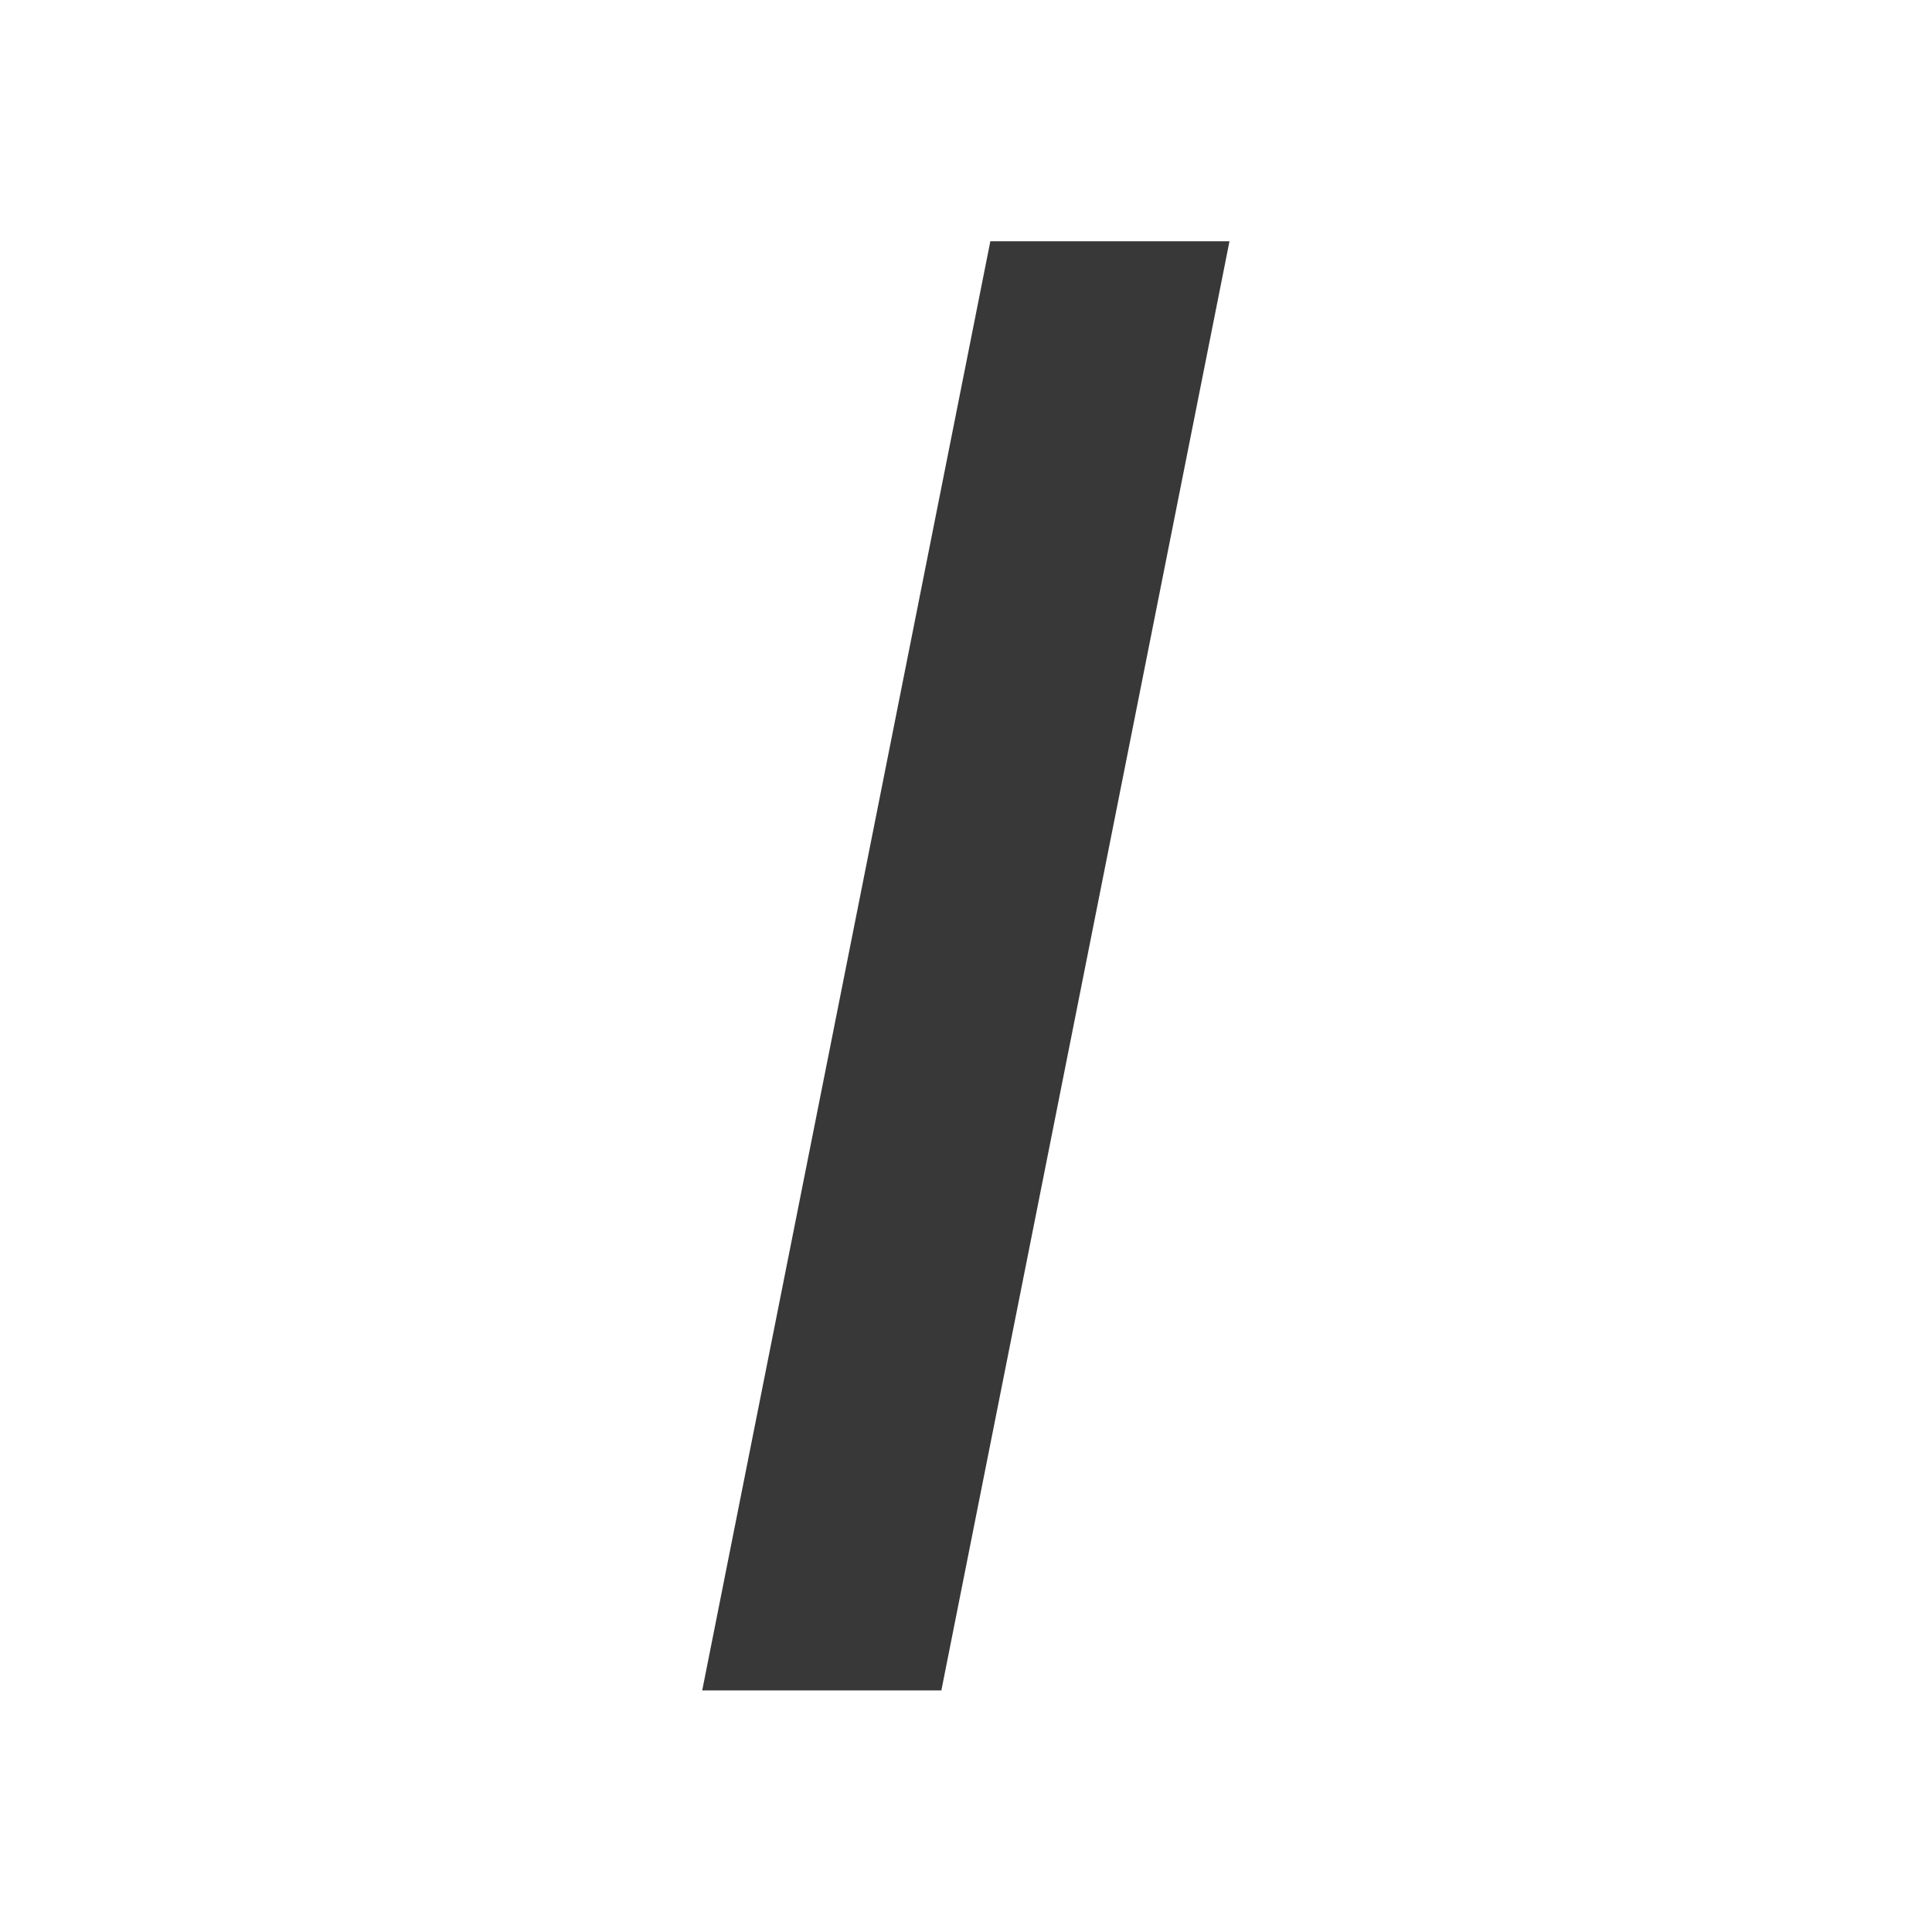
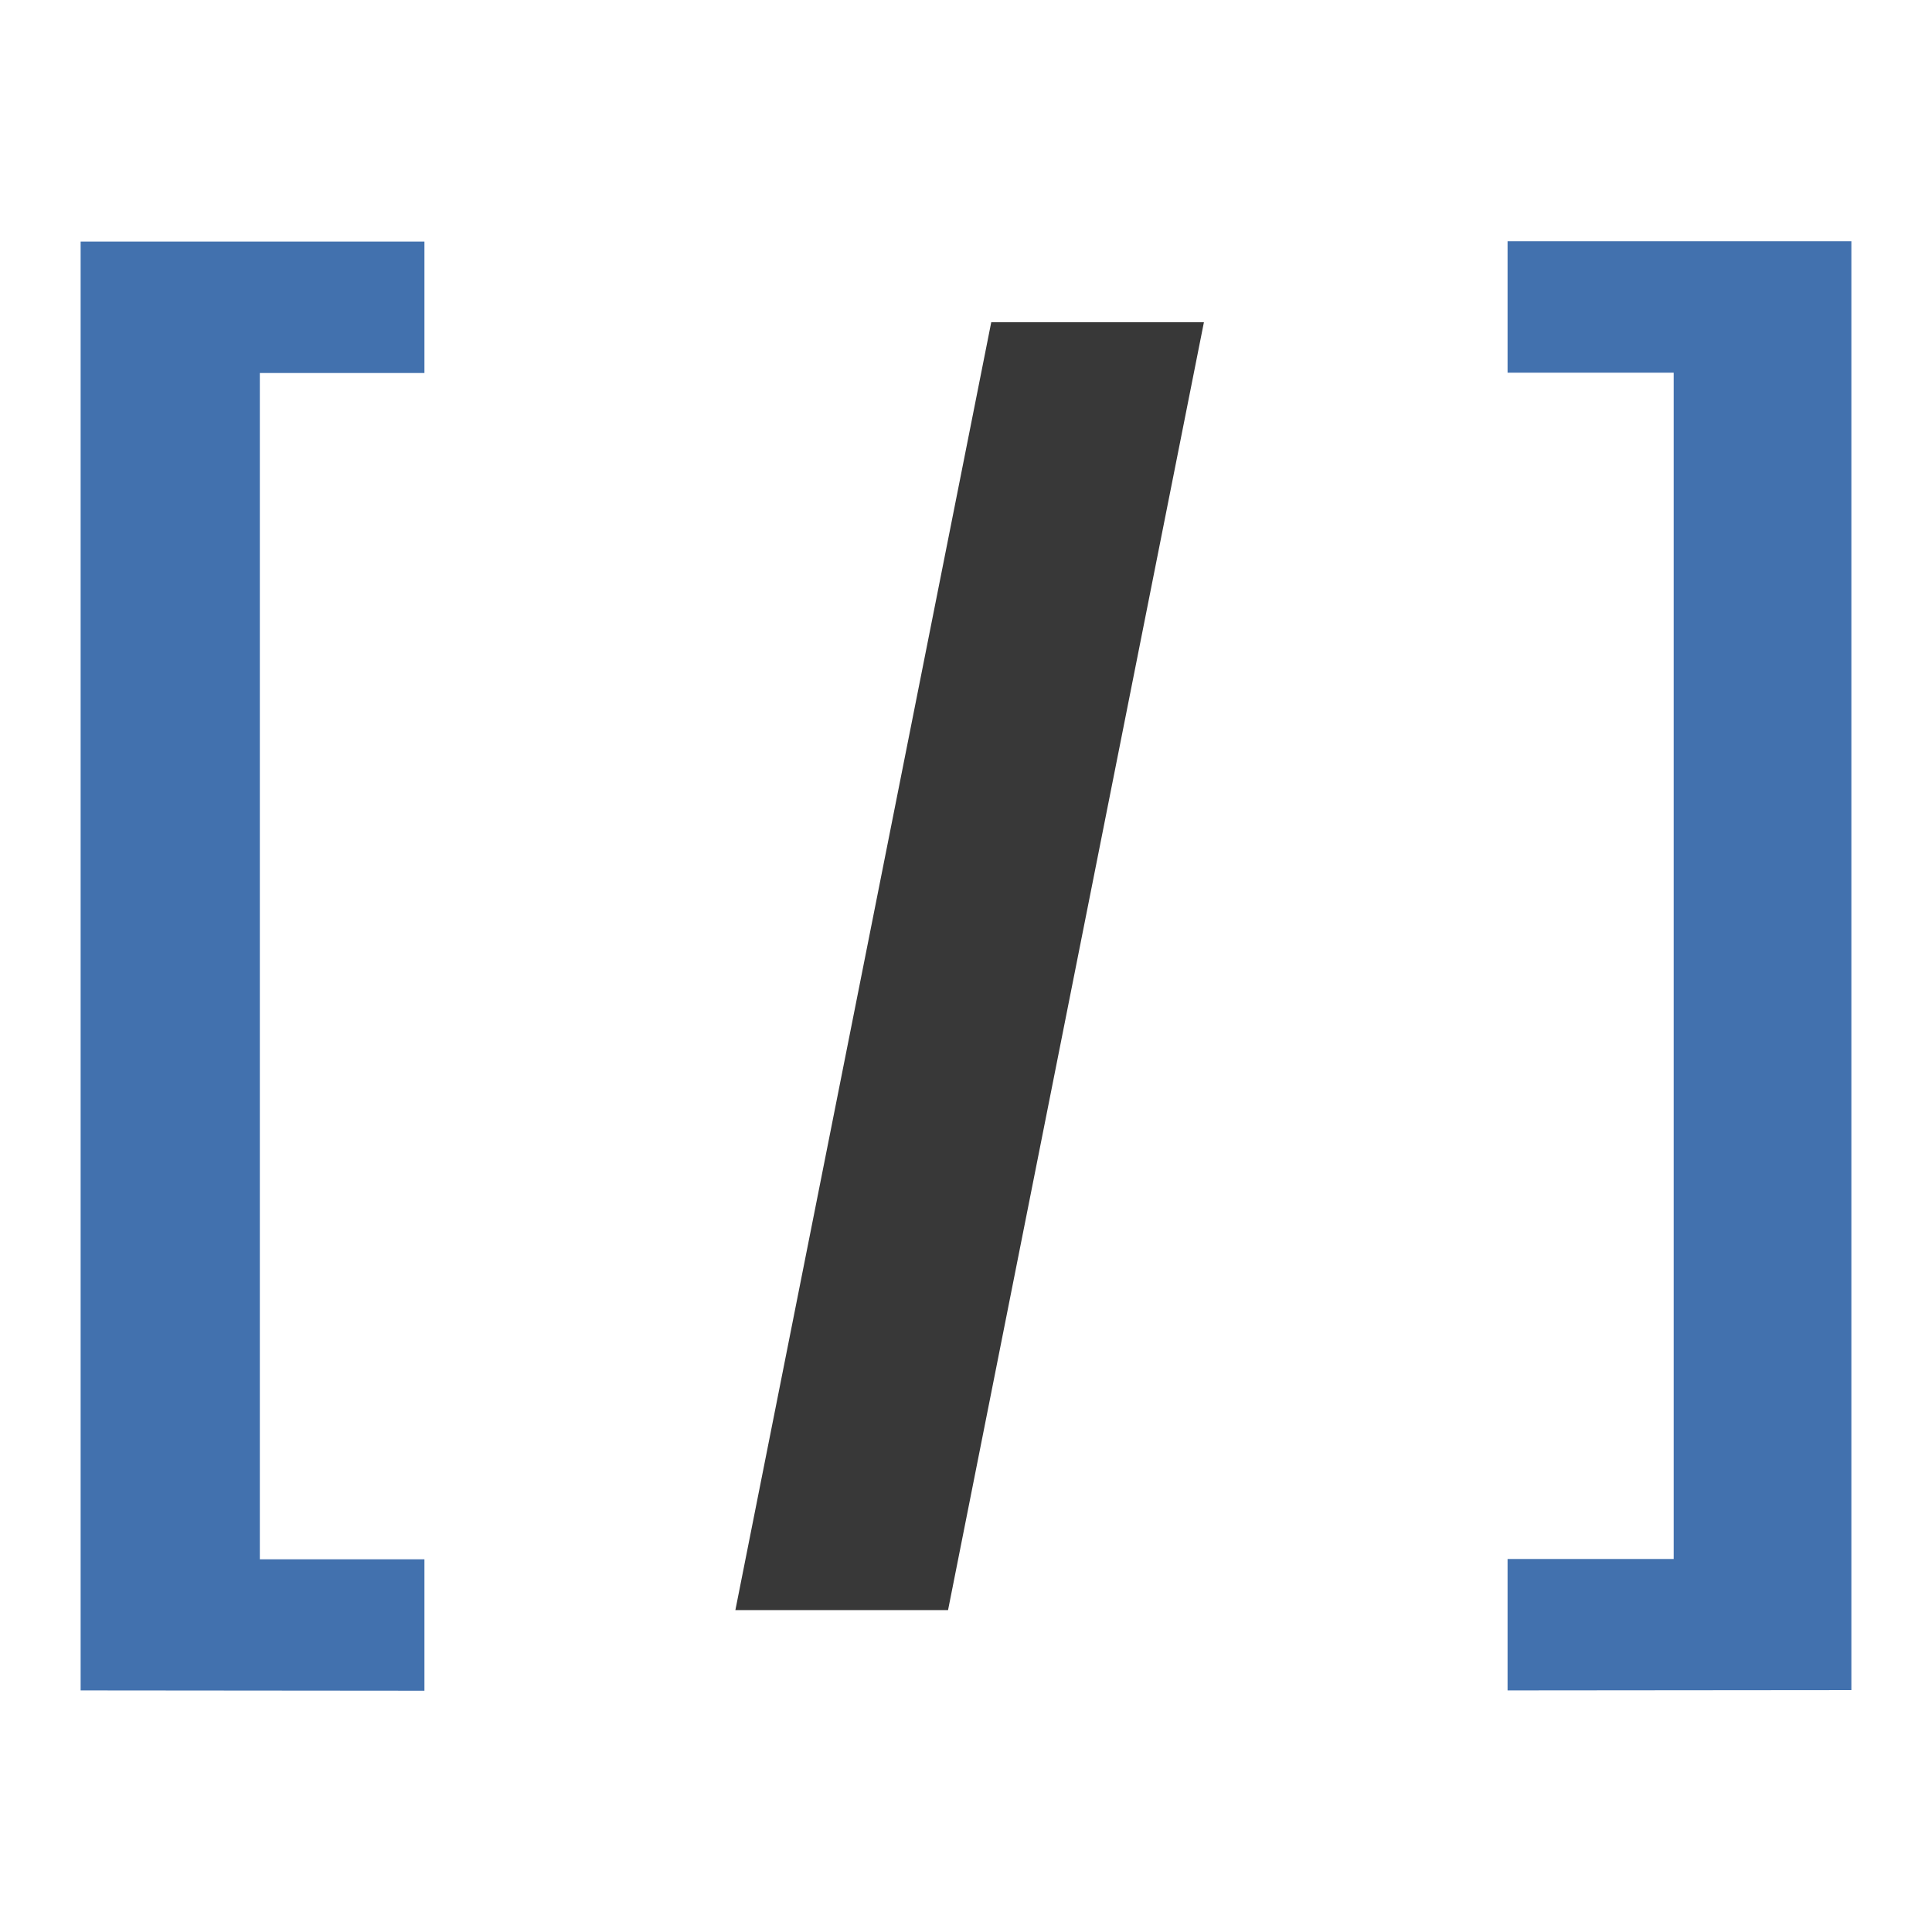
<svg xmlns="http://www.w3.org/2000/svg" width="24" height="24" version="1.1" viewBox="0 0 6.35 6.35">
-   <path d="m2.308 5.556 0.947-4.763h0.786l-0.947 4.763z" fill-opacity=".78" stroke-opacity=".78" stroke-width=".546" />
+   <path d="m2.417 5.292 0.841-4.233h0.699l-0.841 4.233z" fill-opacity=".78" stroke-opacity=".78" stroke-width=".485" />
+   <path d="m4.955 5.556v-0.432h0.546v-3.899h-0.546v-0.432h1.13v4.762z" fill="#4271ae" stroke-width="1.119" />
+   <path d="m0.265 5.556v-4.762h1.13v0.432h-0.541v3.899h0.541v0.432z" fill="#4271ae" stroke-width="1.119" />
</svg>
